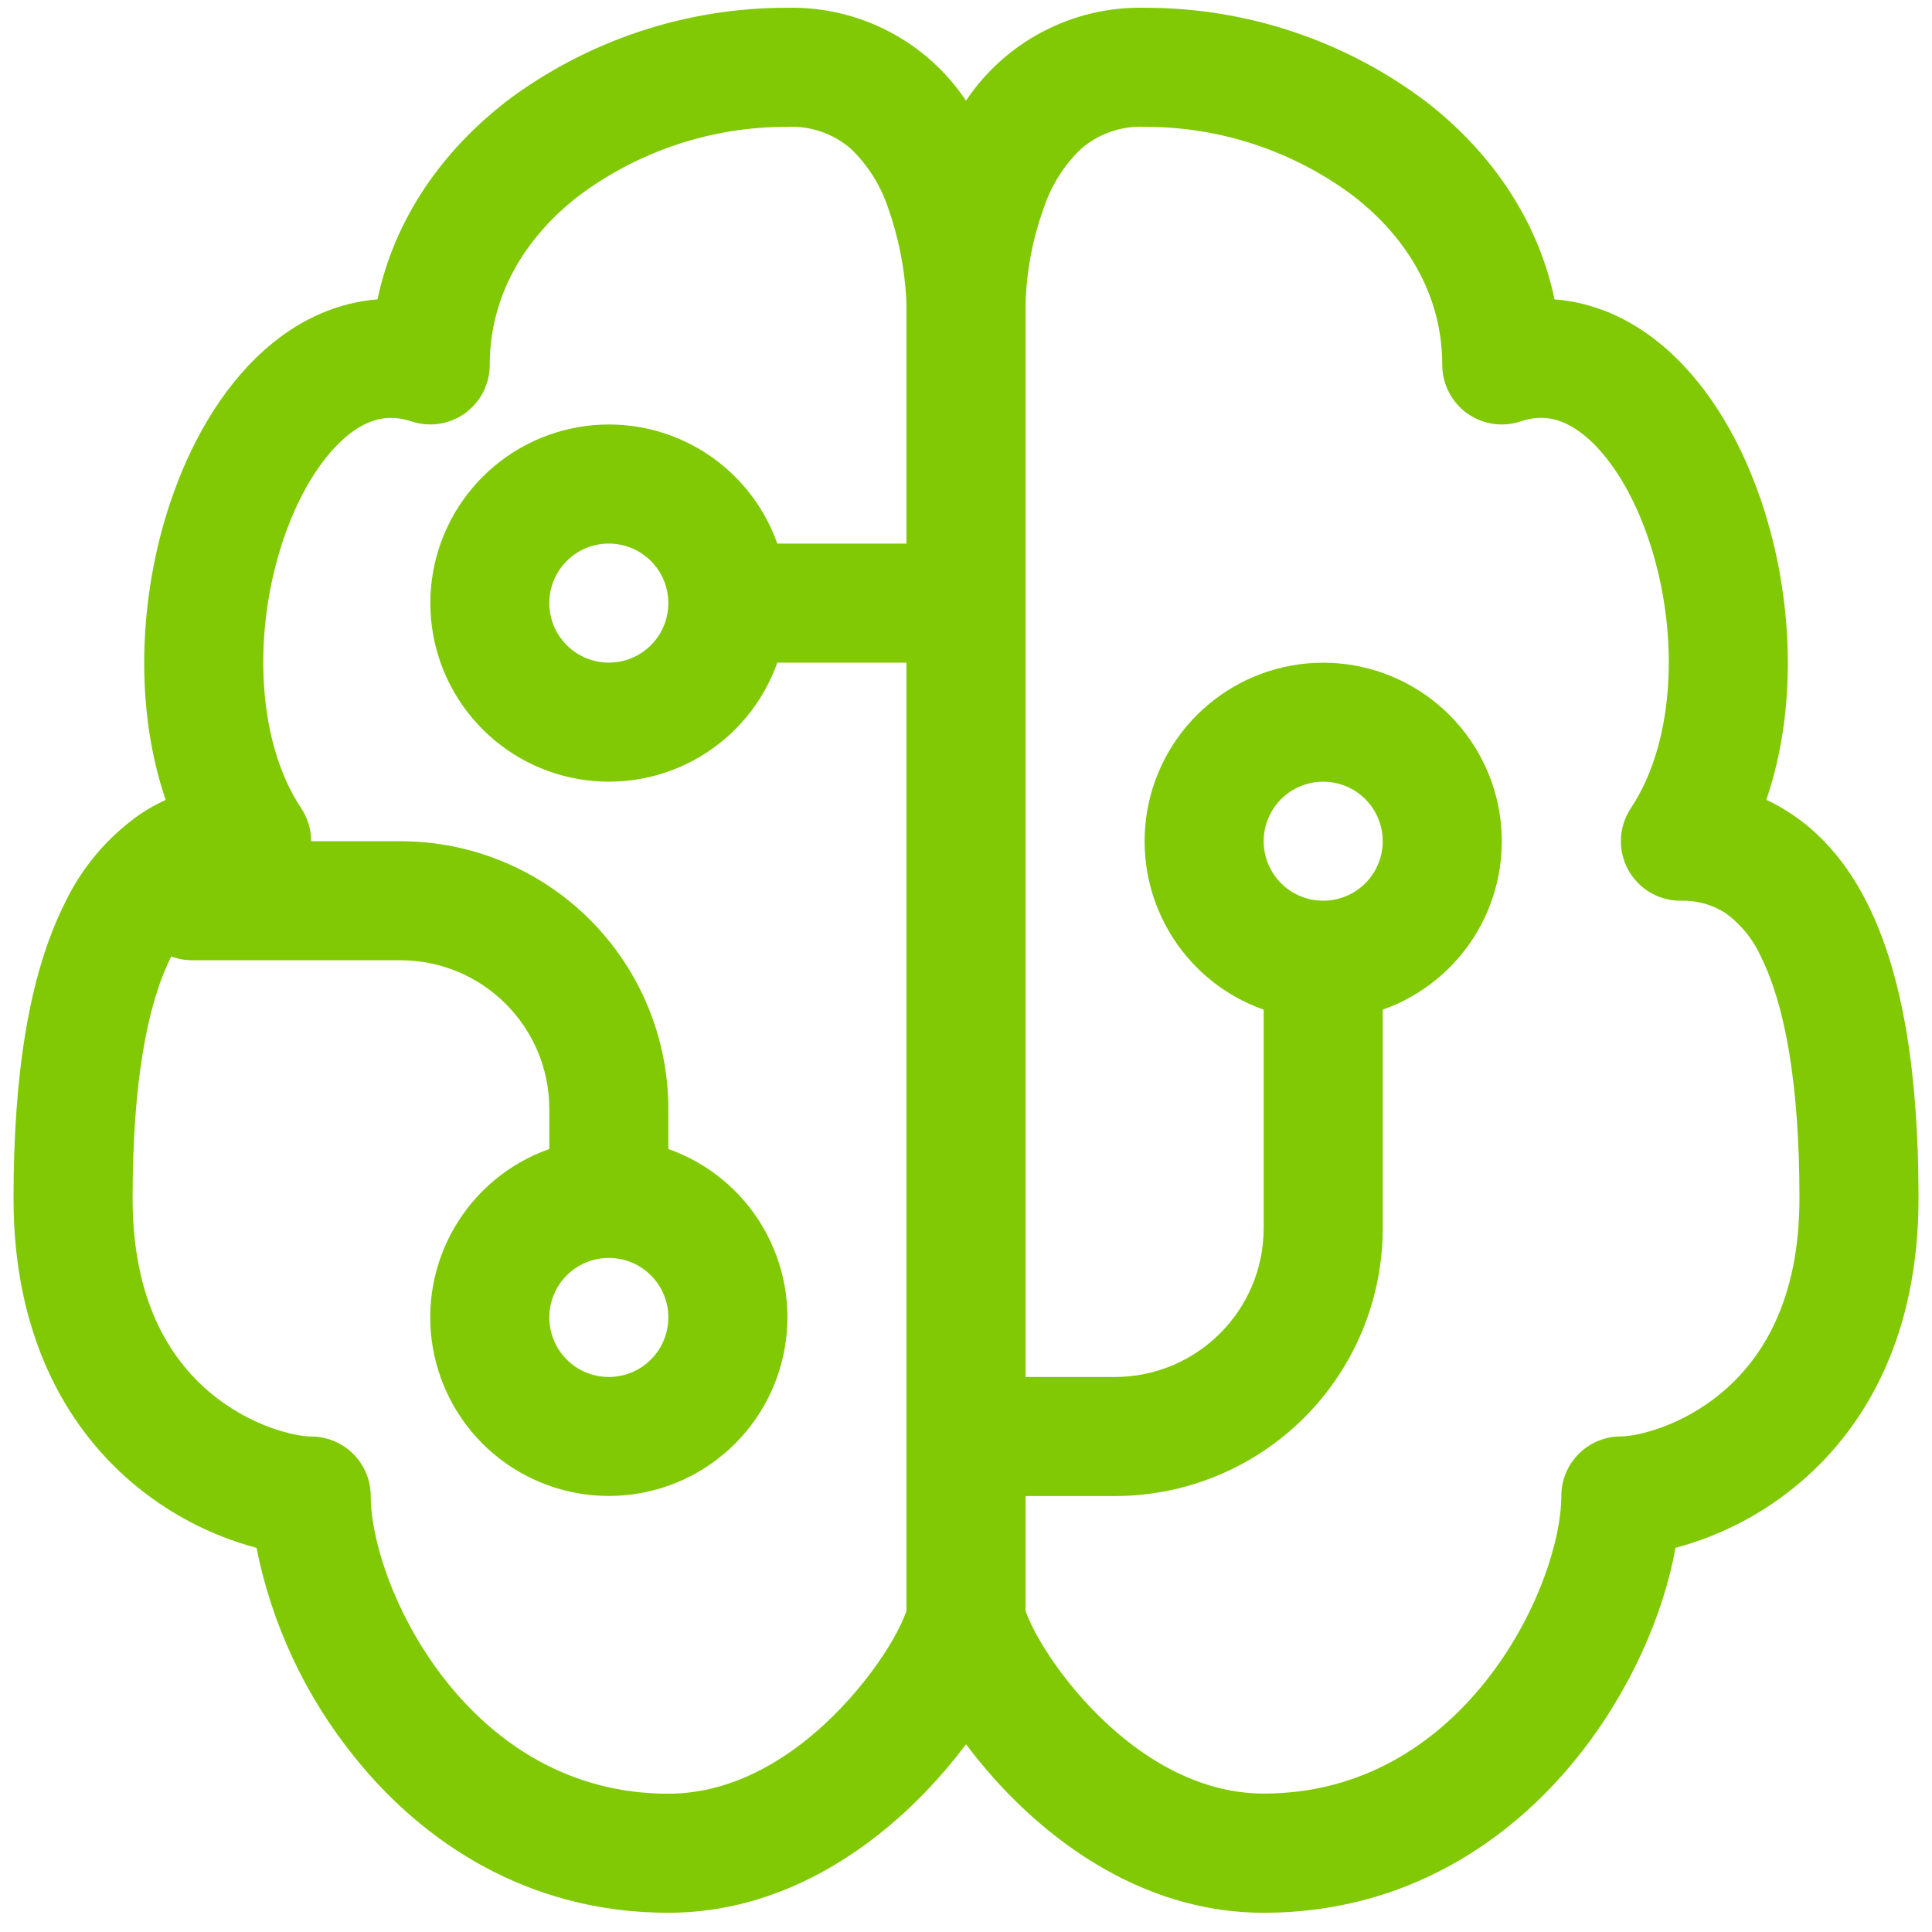
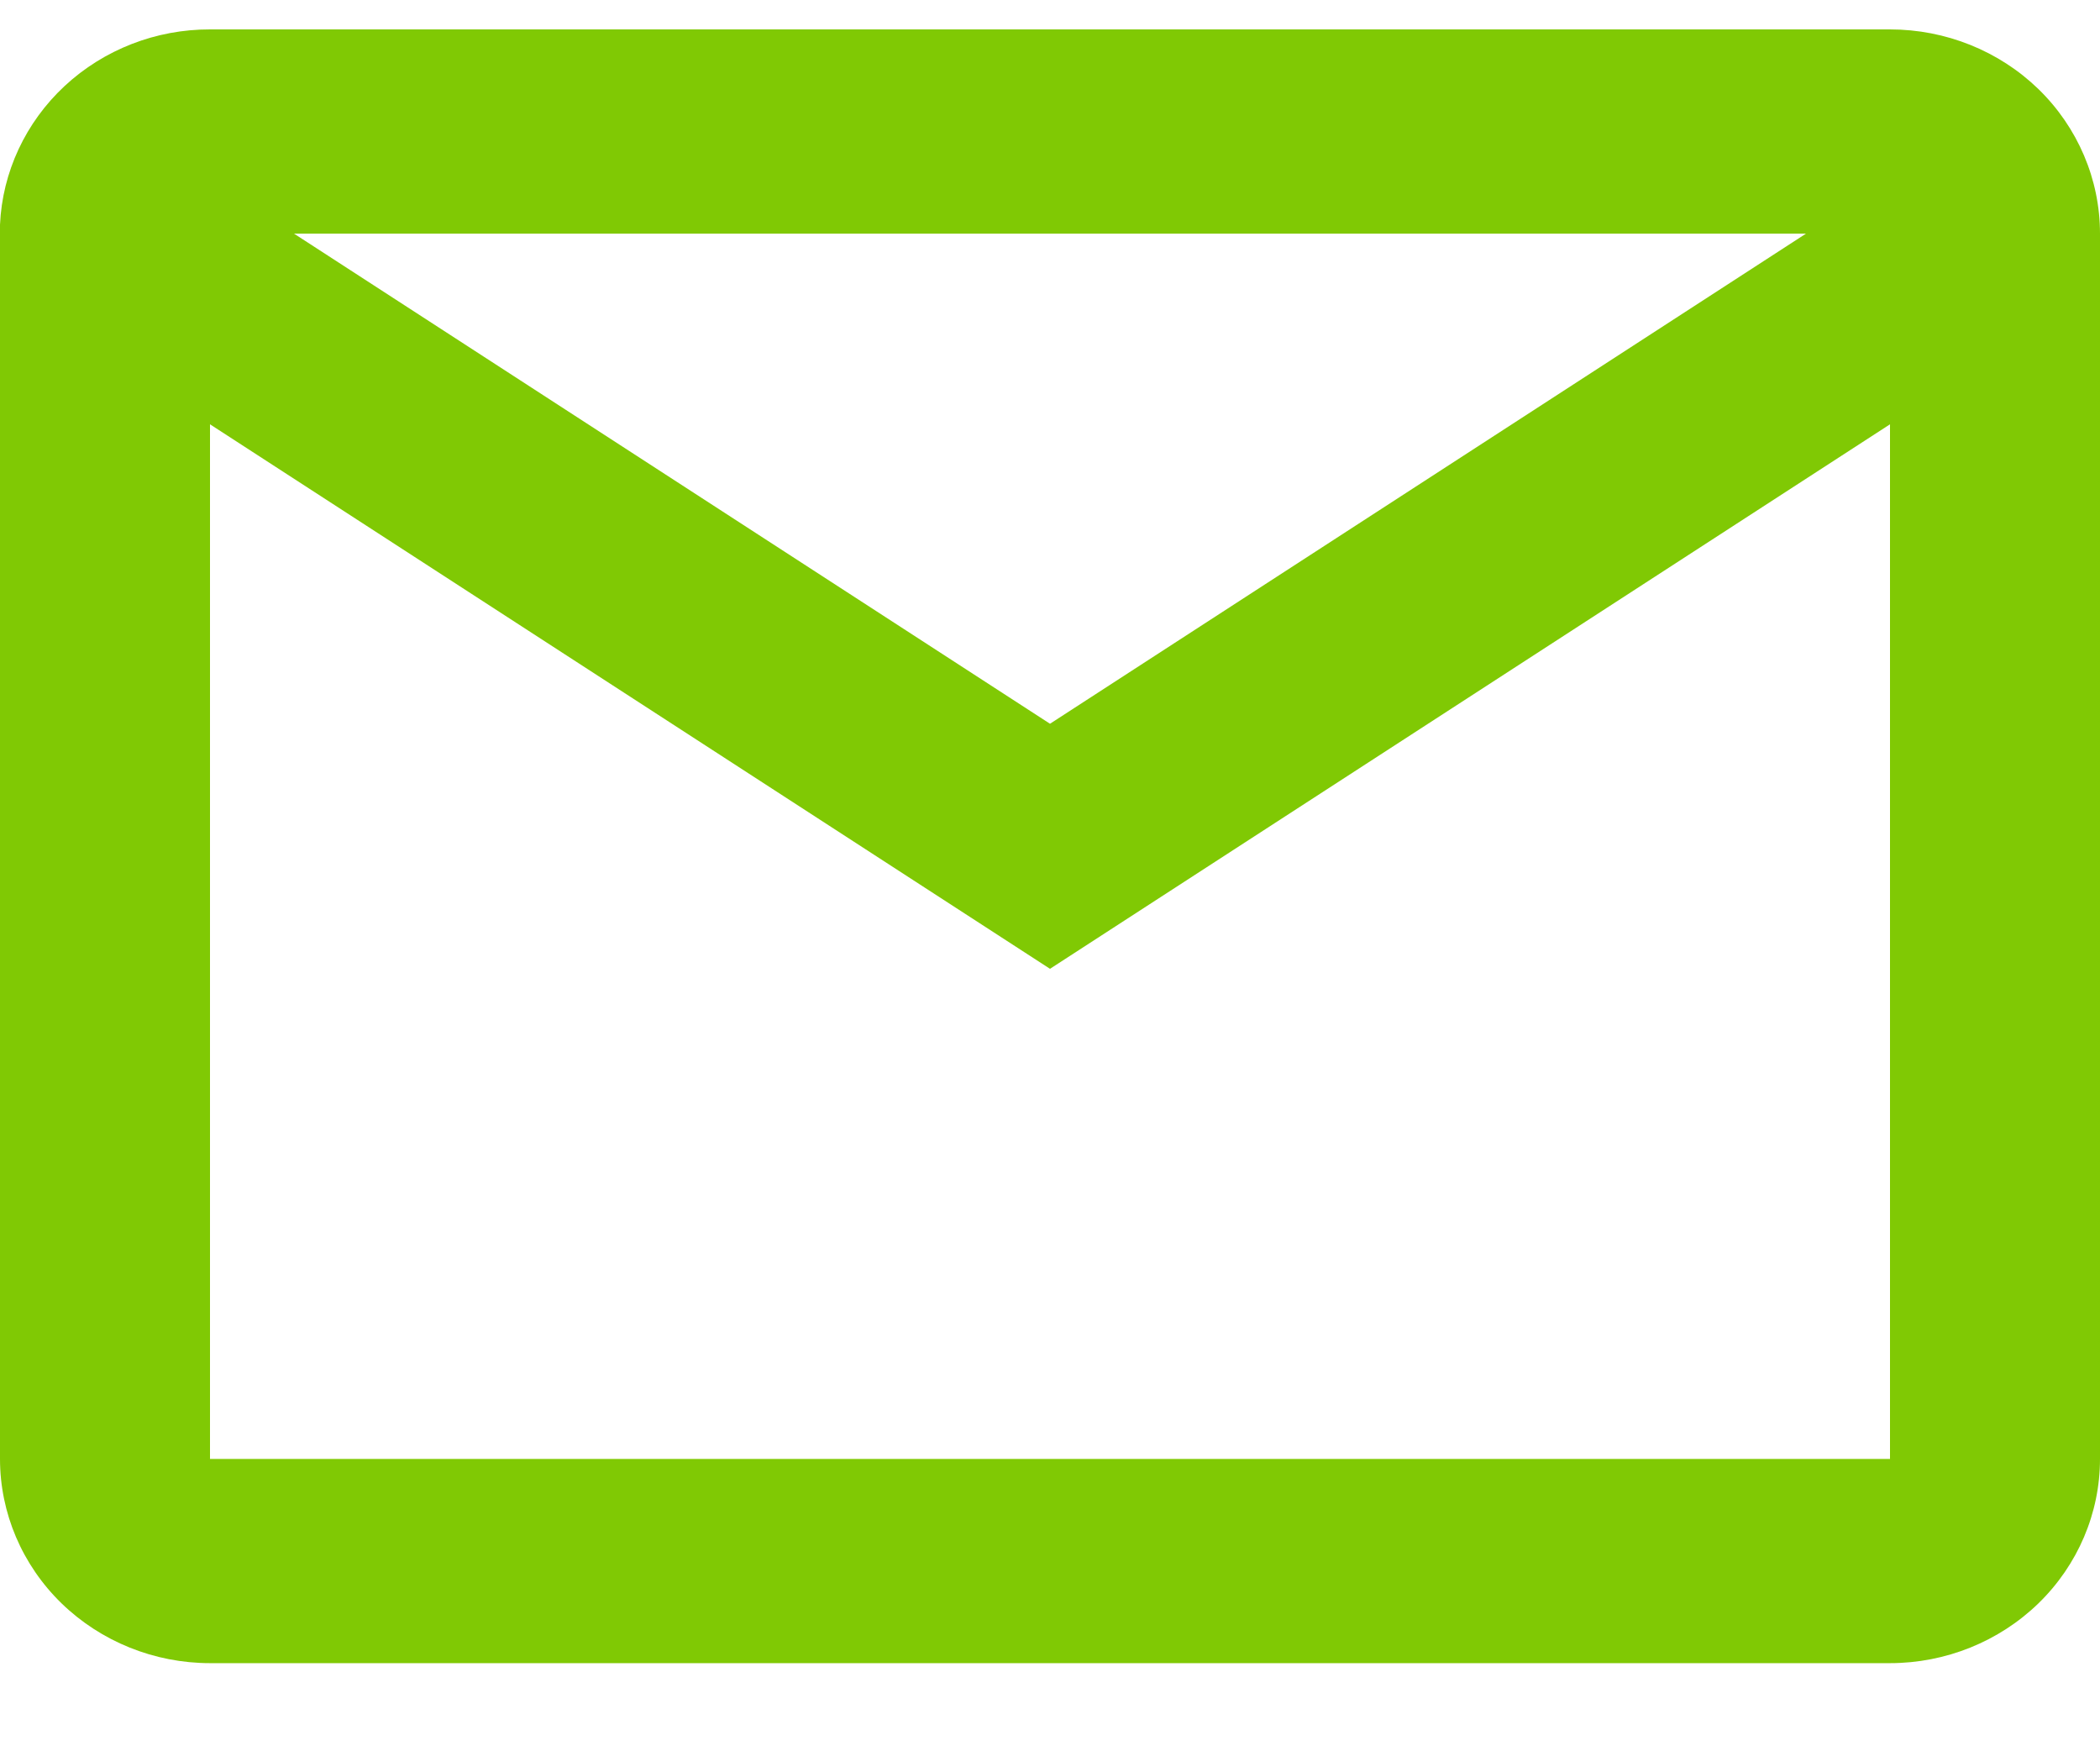
- <svg xmlns="http://www.w3.org/2000/svg" width="43" height="43" viewBox="0 0 43 43" fill="none">
-   <path d="M11.245 2.274C13.052 0.906 15.258 0.168 17.525 0.173C18.308 0.155 19.083 0.336 19.778 0.697C20.473 1.058 21.065 1.589 21.5 2.24C21.936 1.589 22.528 1.058 23.223 0.697C23.918 0.336 24.692 0.155 25.475 0.173C27.742 0.168 29.948 0.906 31.755 2.274C33.147 3.356 34.22 4.853 34.599 6.663C35.468 6.729 36.263 7.089 36.931 7.633C37.943 8.454 38.68 9.686 39.143 10.99C39.87 13.017 40.066 15.601 39.313 17.8C39.504 17.89 39.692 17.997 39.875 18.118C40.603 18.603 41.157 19.298 41.565 20.116C42.368 21.72 42.7 23.956 42.7 26.672C42.7 29.696 41.547 31.726 40.084 32.979C39.275 33.673 38.321 34.175 37.291 34.45C37.026 35.928 36.284 37.64 35.121 39.093C33.61 40.987 31.268 42.572 28.125 42.572C25.634 42.572 23.652 41.194 22.364 39.842C22.056 39.52 21.768 39.179 21.5 38.822C21.233 39.179 20.944 39.52 20.636 39.842C19.349 41.194 17.369 42.572 14.875 42.572C11.733 42.572 9.393 40.987 7.88 39.093C6.792 37.742 6.048 36.15 5.709 34.45C4.68 34.175 3.725 33.673 2.916 32.979C1.454 31.726 0.301 29.693 0.301 26.672C0.301 23.956 0.635 21.717 1.435 20.116C1.814 19.313 2.397 18.624 3.126 18.116C3.305 17.997 3.492 17.893 3.687 17.803C2.935 15.598 3.131 13.017 3.857 10.99C4.321 9.686 5.057 8.454 6.07 7.633C6.737 7.089 7.532 6.732 8.402 6.663C8.783 4.853 9.856 3.356 11.248 2.274H11.245ZM20.175 6.798V6.771L20.17 6.639C20.131 5.948 19.994 5.266 19.762 4.614C19.597 4.122 19.316 3.677 18.943 3.316C18.552 2.975 18.044 2.798 17.525 2.823C15.848 2.817 14.214 3.359 12.872 4.365C11.643 5.322 10.9 6.618 10.9 8.123C10.9 8.333 10.85 8.539 10.755 8.726C10.659 8.913 10.52 9.074 10.35 9.197C10.18 9.32 9.983 9.4 9.775 9.432C9.568 9.463 9.356 9.445 9.157 9.379C8.659 9.215 8.213 9.307 7.739 9.689C7.22 10.113 6.714 10.866 6.351 11.88C5.611 13.953 5.688 16.462 6.703 17.988C6.848 18.206 6.925 18.461 6.926 18.723H8.913C10.494 18.723 12.011 19.351 13.129 20.469C14.247 21.587 14.875 23.104 14.875 24.685V25.573C15.759 25.885 16.505 26.5 16.979 27.309C17.453 28.118 17.627 29.068 17.468 29.992C17.309 30.916 16.829 31.755 16.112 32.359C15.396 32.964 14.488 33.295 13.55 33.295C12.613 33.295 11.705 32.964 10.988 32.359C10.271 31.755 9.791 30.916 9.633 29.992C9.474 29.068 9.647 28.118 10.122 27.309C10.596 26.5 11.341 25.885 12.226 25.573V24.685C12.226 22.856 10.742 21.372 8.913 21.372H4.276C4.117 21.372 3.96 21.343 3.812 21.288L3.804 21.304C3.279 22.35 2.951 24.089 2.951 26.672C2.951 28.949 3.785 30.231 4.641 30.965C5.561 31.755 6.581 31.972 6.926 31.972C7.277 31.972 7.614 32.112 7.862 32.36C8.111 32.609 8.251 32.946 8.251 33.297C8.251 34.272 8.781 35.976 9.947 37.439C11.083 38.857 12.718 39.922 14.875 39.922C16.359 39.922 17.69 39.093 18.718 38.014C19.224 37.484 19.619 36.935 19.876 36.485C19.993 36.285 20.093 36.076 20.175 35.86V14.748H17.3C16.988 15.632 16.372 16.377 15.564 16.851C14.755 17.326 13.805 17.499 12.88 17.34C11.956 17.182 11.118 16.702 10.514 15.985C9.909 15.268 9.578 14.36 9.578 13.423C9.578 12.485 9.909 11.578 10.514 10.861C11.118 10.144 11.956 9.664 12.88 9.505C13.805 9.346 14.755 9.52 15.564 9.994C16.372 10.469 16.988 11.214 17.3 12.098H20.175V6.798ZM22.825 33.294V35.857C22.907 36.073 23.008 36.282 23.125 36.482C23.384 36.933 23.776 37.481 24.28 38.011C25.311 39.09 26.644 39.919 28.125 39.919C30.282 39.919 31.917 38.854 33.054 37.436C34.22 35.974 34.75 34.27 34.75 33.294C34.75 32.943 34.889 32.606 35.138 32.358C35.386 32.109 35.723 31.97 36.075 31.97C36.419 31.97 37.44 31.752 38.359 30.962C39.215 30.229 40.05 28.946 40.05 26.67C40.05 24.086 39.718 22.35 39.196 21.301C39.022 20.91 38.748 20.572 38.401 20.32C38.103 20.13 37.754 20.035 37.4 20.047C37.16 20.047 36.925 19.982 36.719 19.859C36.514 19.736 36.346 19.559 36.232 19.348C36.119 19.137 36.066 18.899 36.077 18.659C36.088 18.42 36.165 18.188 36.297 17.988C37.315 16.462 37.389 13.953 36.65 11.88C36.287 10.866 35.781 10.11 35.261 9.689C34.787 9.307 34.342 9.212 33.844 9.379C33.645 9.445 33.432 9.463 33.225 9.432C33.018 9.4 32.821 9.32 32.65 9.197C32.48 9.074 32.342 8.913 32.246 8.726C32.15 8.539 32.1 8.333 32.1 8.123C32.1 6.618 31.358 5.322 30.126 4.365C28.784 3.359 27.152 2.818 25.475 2.823C24.957 2.798 24.449 2.975 24.057 3.316C23.683 3.676 23.401 4.122 23.236 4.614C22.984 5.306 22.845 6.035 22.825 6.771V30.647H24.813C26.641 30.647 28.125 29.163 28.125 27.335V22.472C27.241 22.16 26.496 21.545 26.021 20.736C25.547 19.927 25.374 18.977 25.532 18.052C25.691 17.128 26.171 16.29 26.888 15.686C27.605 15.081 28.512 14.75 29.45 14.75C30.388 14.75 31.295 15.081 32.012 15.686C32.729 16.29 33.209 17.128 33.368 18.052C33.526 18.977 33.353 19.927 32.879 20.736C32.404 21.545 31.659 22.16 30.775 22.472V27.335C30.775 28.916 30.147 30.433 29.029 31.551C27.91 32.669 26.394 33.297 24.813 33.297H22.825V33.294ZM12.226 13.423C12.226 13.774 12.365 14.111 12.614 14.36C12.862 14.608 13.199 14.748 13.55 14.748C13.902 14.748 14.239 14.608 14.487 14.36C14.736 14.111 14.875 13.774 14.875 13.423C14.875 13.071 14.736 12.734 14.487 12.486C14.239 12.237 13.902 12.098 13.55 12.098C13.199 12.098 12.862 12.237 12.614 12.486C12.365 12.734 12.226 13.071 12.226 13.423ZM29.45 20.047C29.801 20.047 30.138 19.908 30.387 19.659C30.635 19.411 30.775 19.074 30.775 18.723C30.775 18.371 30.635 18.034 30.387 17.786C30.138 17.537 29.801 17.398 29.45 17.398C29.099 17.398 28.762 17.537 28.513 17.786C28.265 18.034 28.125 18.371 28.125 18.723C28.125 19.074 28.265 19.411 28.513 19.659C28.762 19.908 29.099 20.047 29.45 20.047ZM13.55 27.997C13.199 27.997 12.862 28.137 12.614 28.385C12.365 28.634 12.226 28.971 12.226 29.322C12.226 29.674 12.365 30.011 12.614 30.259C12.862 30.508 13.199 30.647 13.55 30.647C13.902 30.647 14.239 30.508 14.487 30.259C14.736 30.011 14.875 29.674 14.875 29.322C14.875 28.971 14.736 28.634 14.487 28.385C14.239 28.137 13.902 27.997 13.55 27.997Z" fill="#80C904" />
+ <svg xmlns="http://www.w3.org/2000/svg" width="18" height="15" viewBox="0 0 18 15" fill="none">
+   <path d="M16.2 14.252H1.8C1.323 14.252 0.865 14.067 0.527 13.739C0.19 13.411 0 12.966 0 12.502V1.926C0.02 1.475 0.219 1.049 0.554 0.737C0.89 0.425 1.336 0.251 1.8 0.252H16.2C16.677 0.252 17.135 0.436 17.473 0.764C17.81 1.092 18 1.538 18 2.002V12.502C18 12.966 17.81 13.411 17.473 13.739C17.135 14.067 16.677 14.252 16.2 14.252ZM1.8 3.636V12.502H16.2V3.636L9 8.302L1.8 3.636ZM2.52 2.002L9 6.202L15.48 2.002H2.52Z" fill="#80C904" />
</svg>
